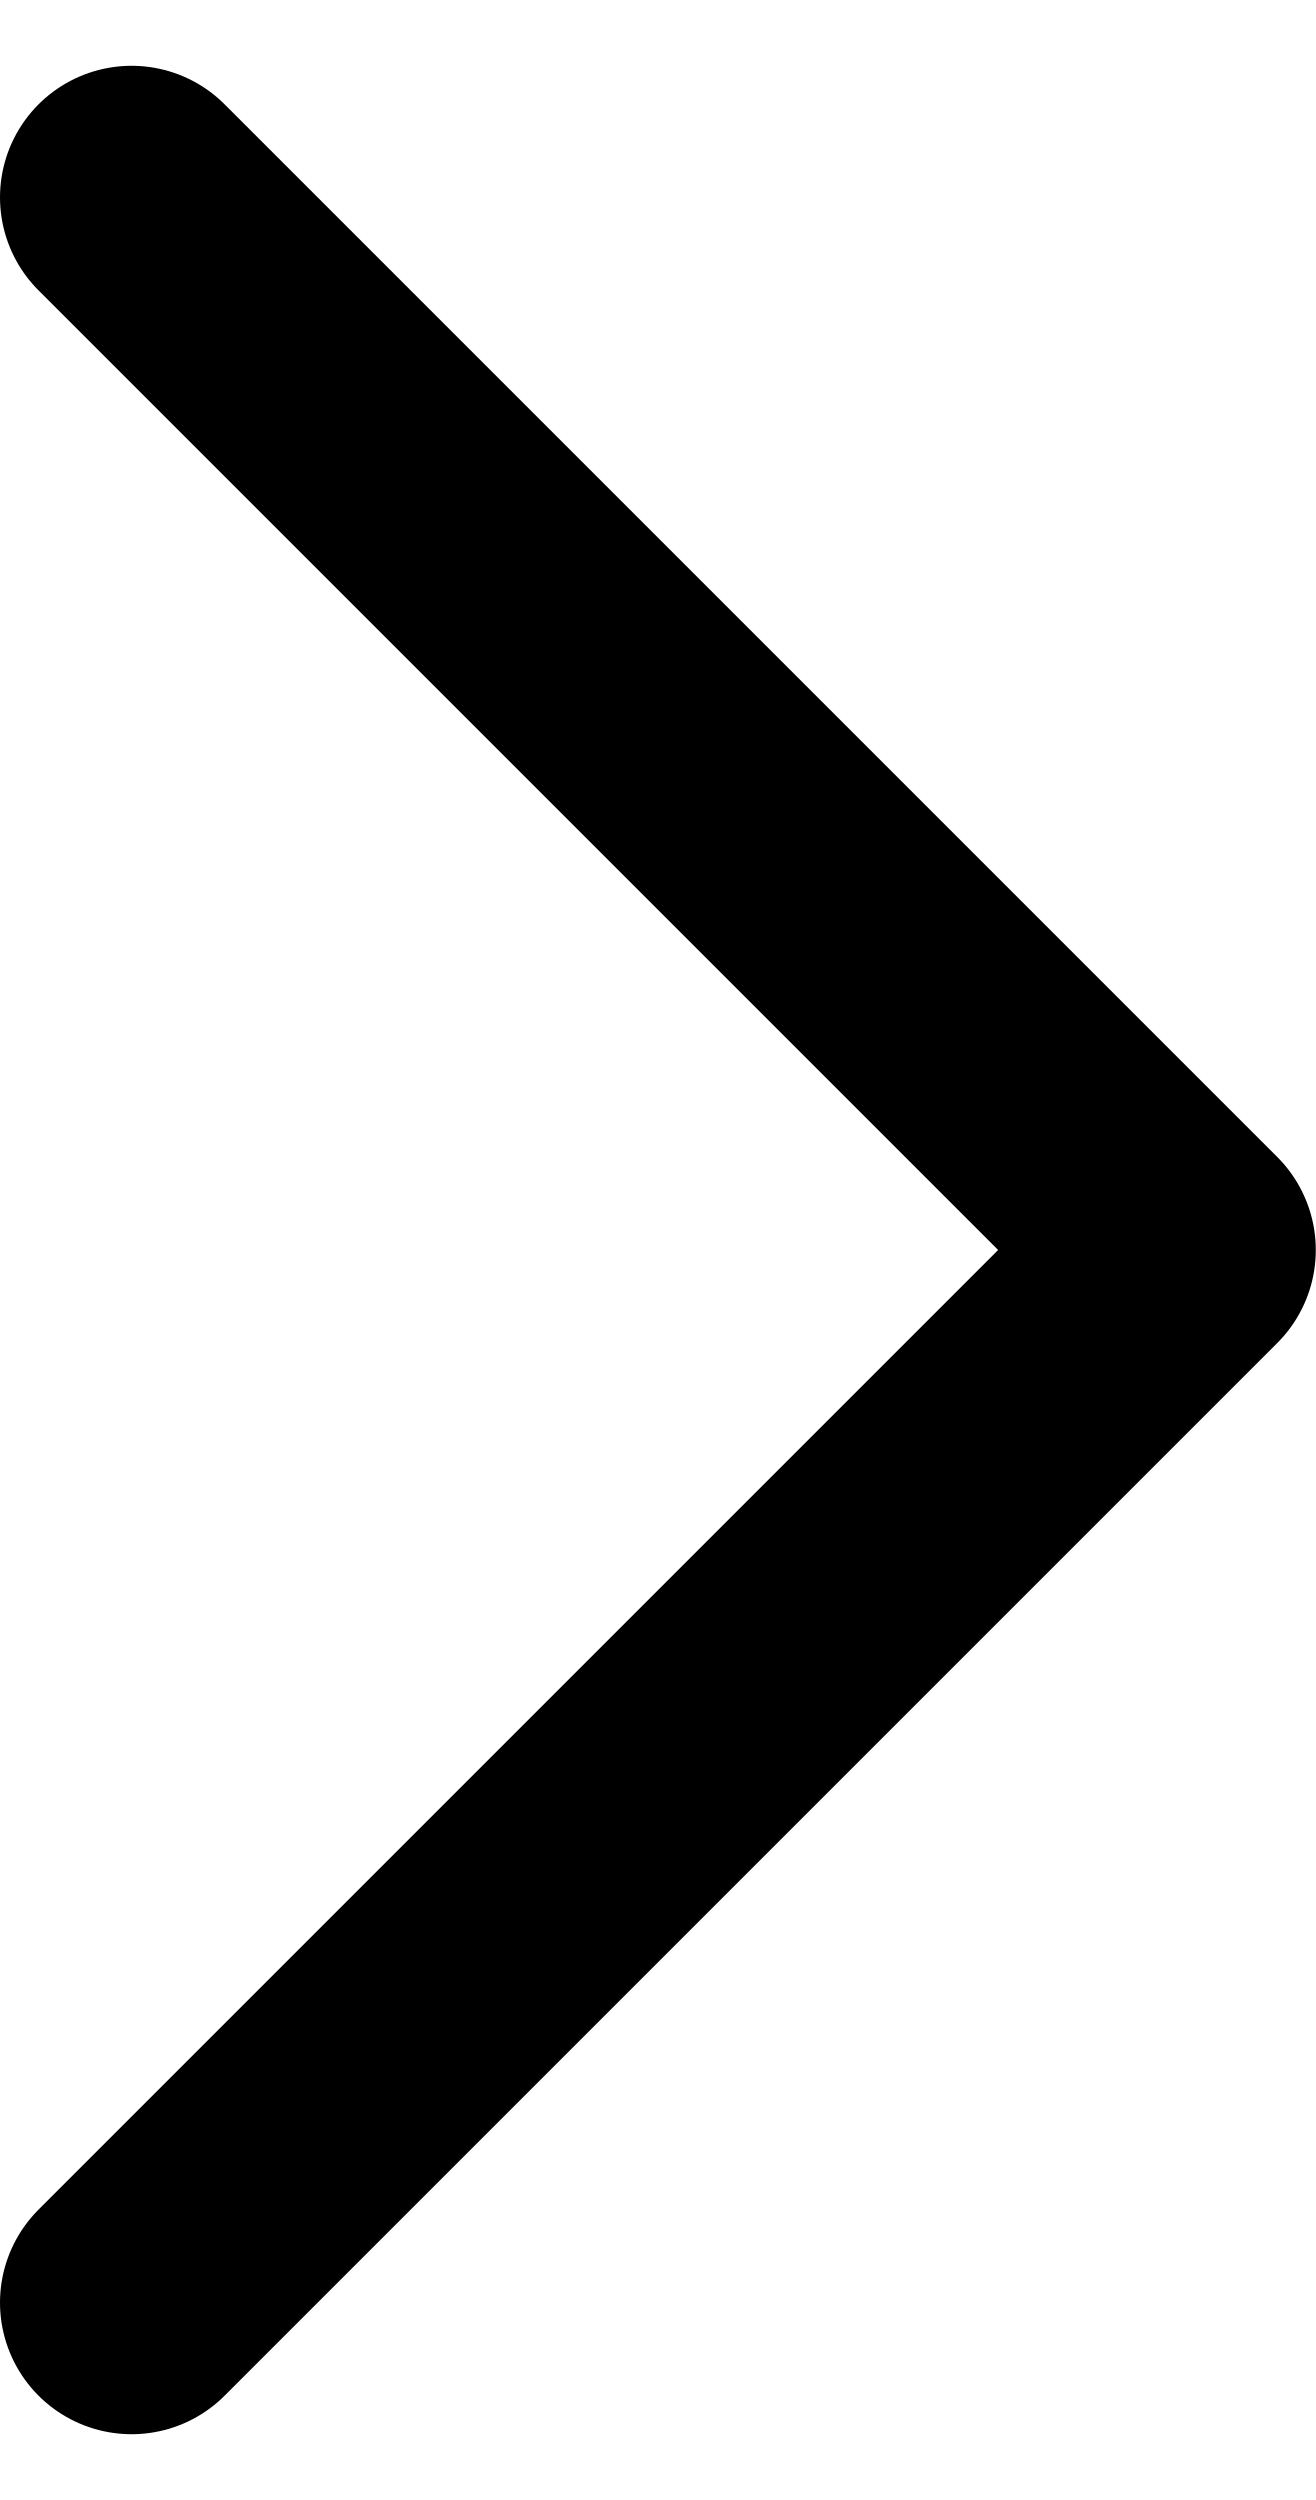
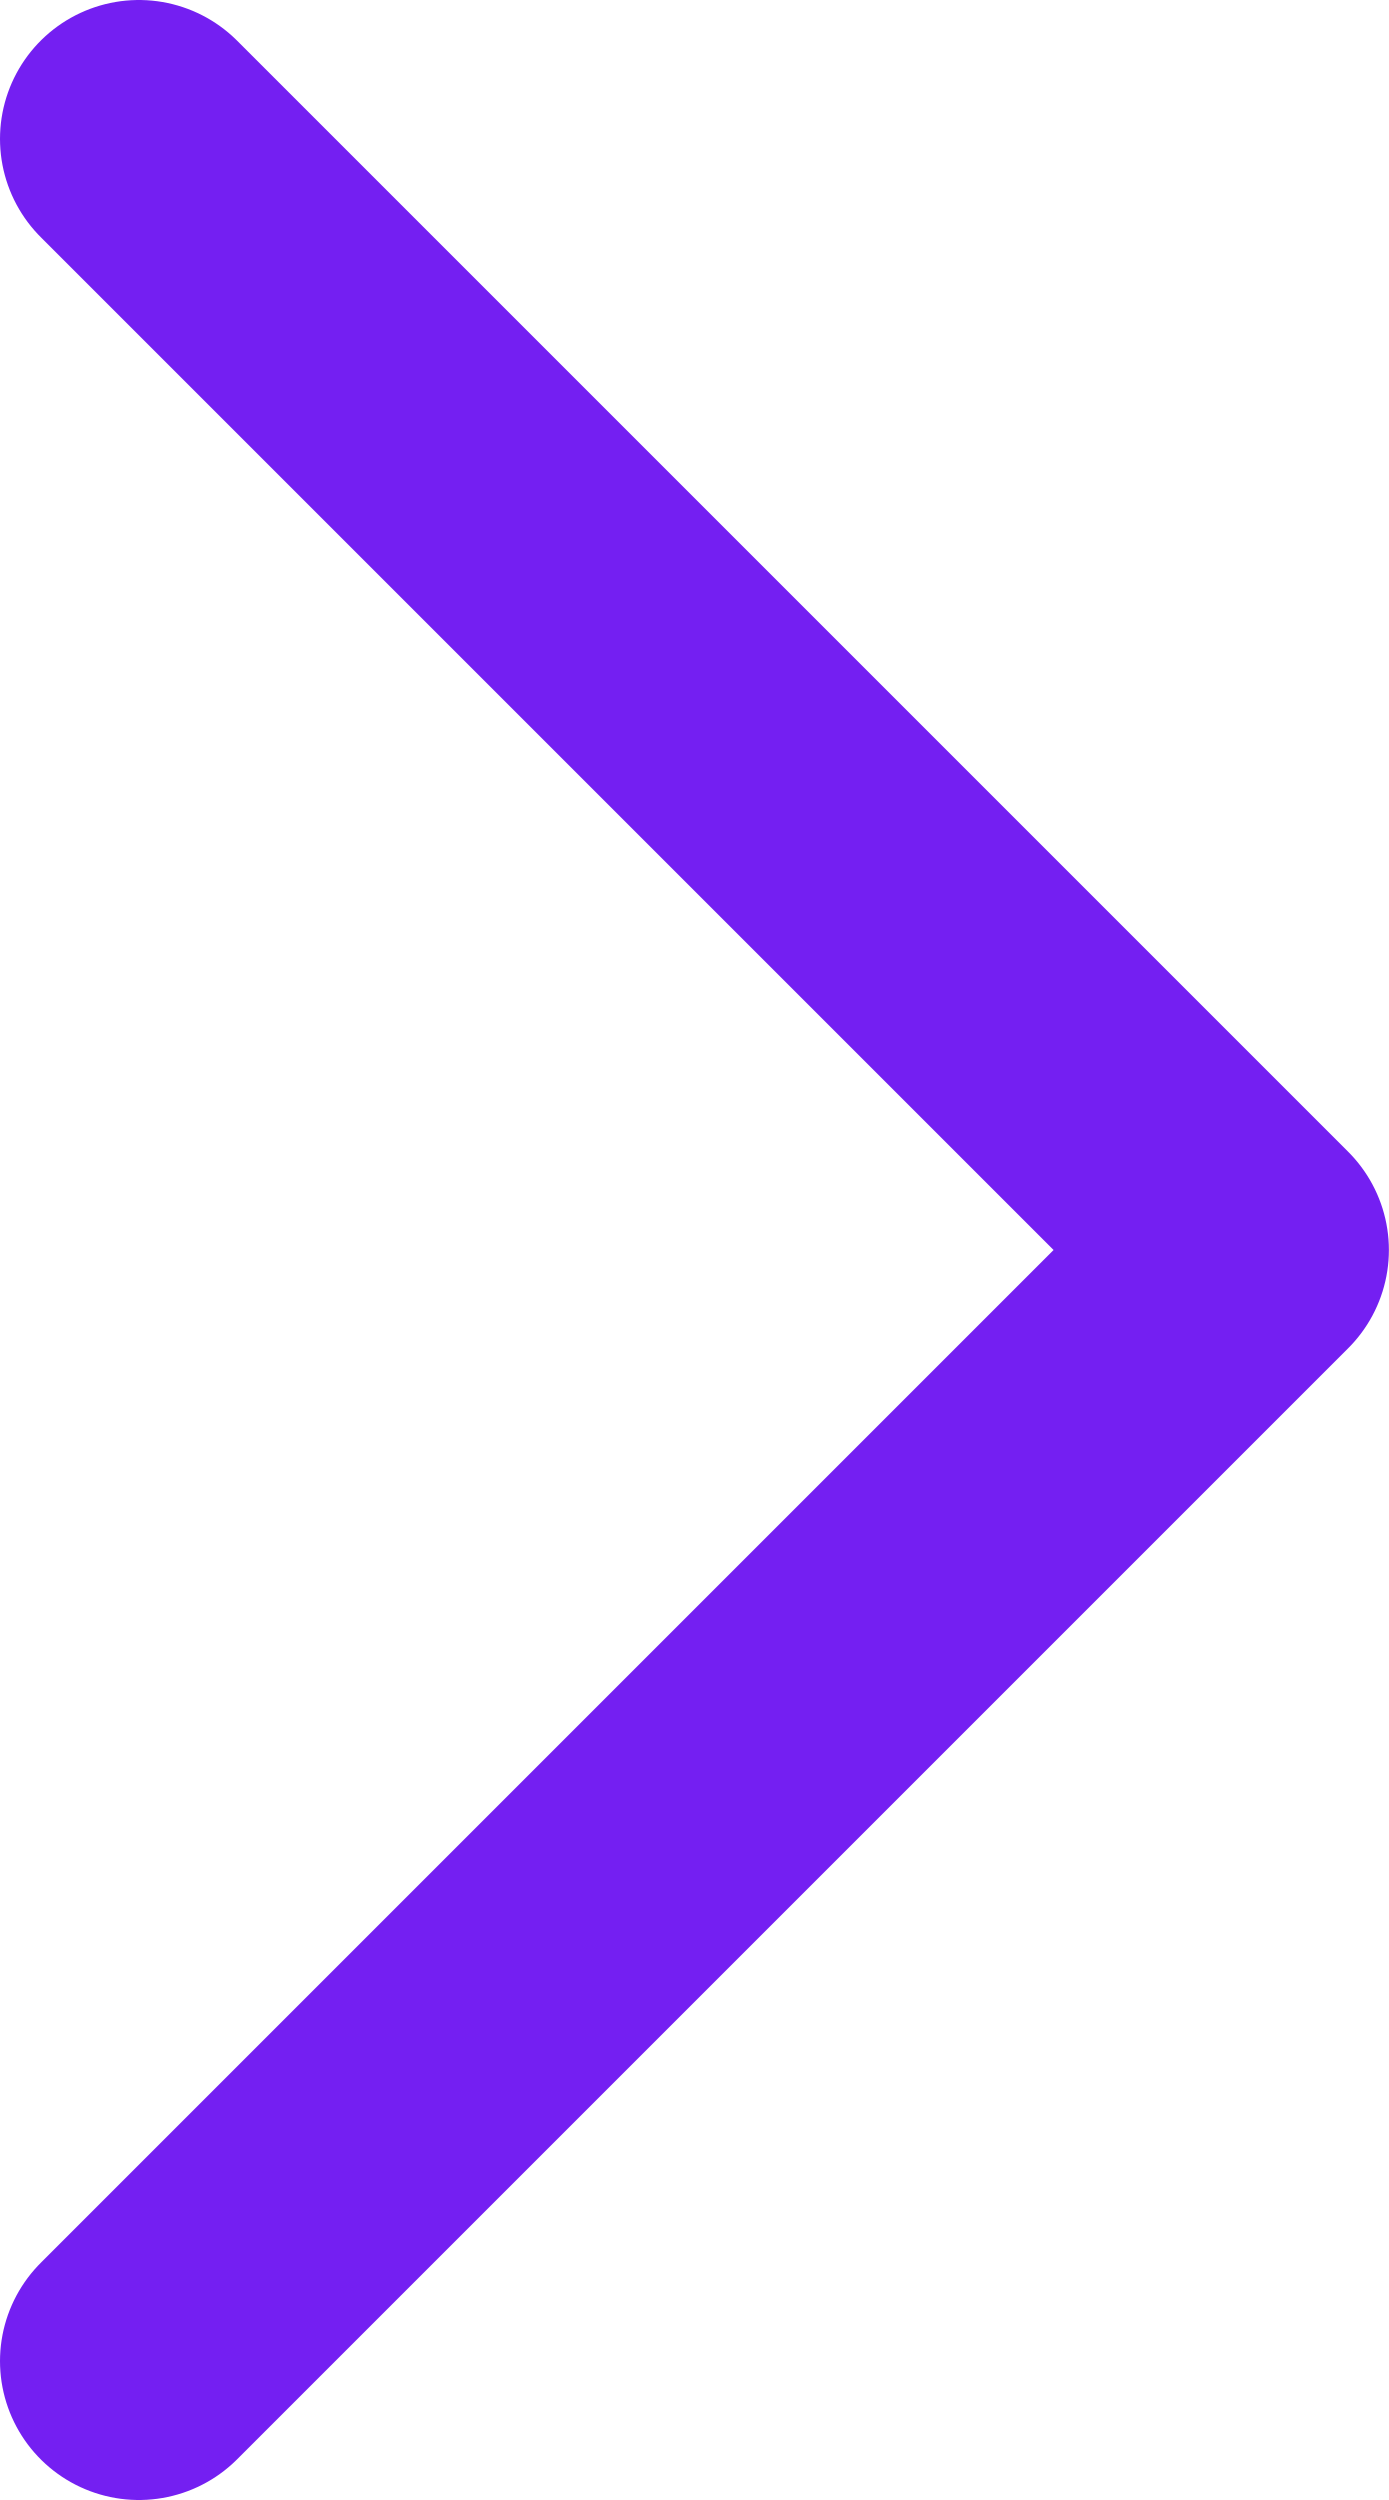
- <svg xmlns="http://www.w3.org/2000/svg" width="10" height="19" viewBox="0 0 10 19" fill="none">
-   <path d="M1 1.5L9 9.5L1 17.5" stroke="black" stroke-width="2" stroke-linecap="round" stroke-linejoin="round" />
+ <svg xmlns="http://www.w3.org/2000/svg" width="10" height="18" viewBox="0 0 10 18" fill="none">
+   <path d="M1 1L9 9L1 17" stroke="#741FF2" stroke-width="2" stroke-linecap="round" stroke-linejoin="round" />
</svg>
